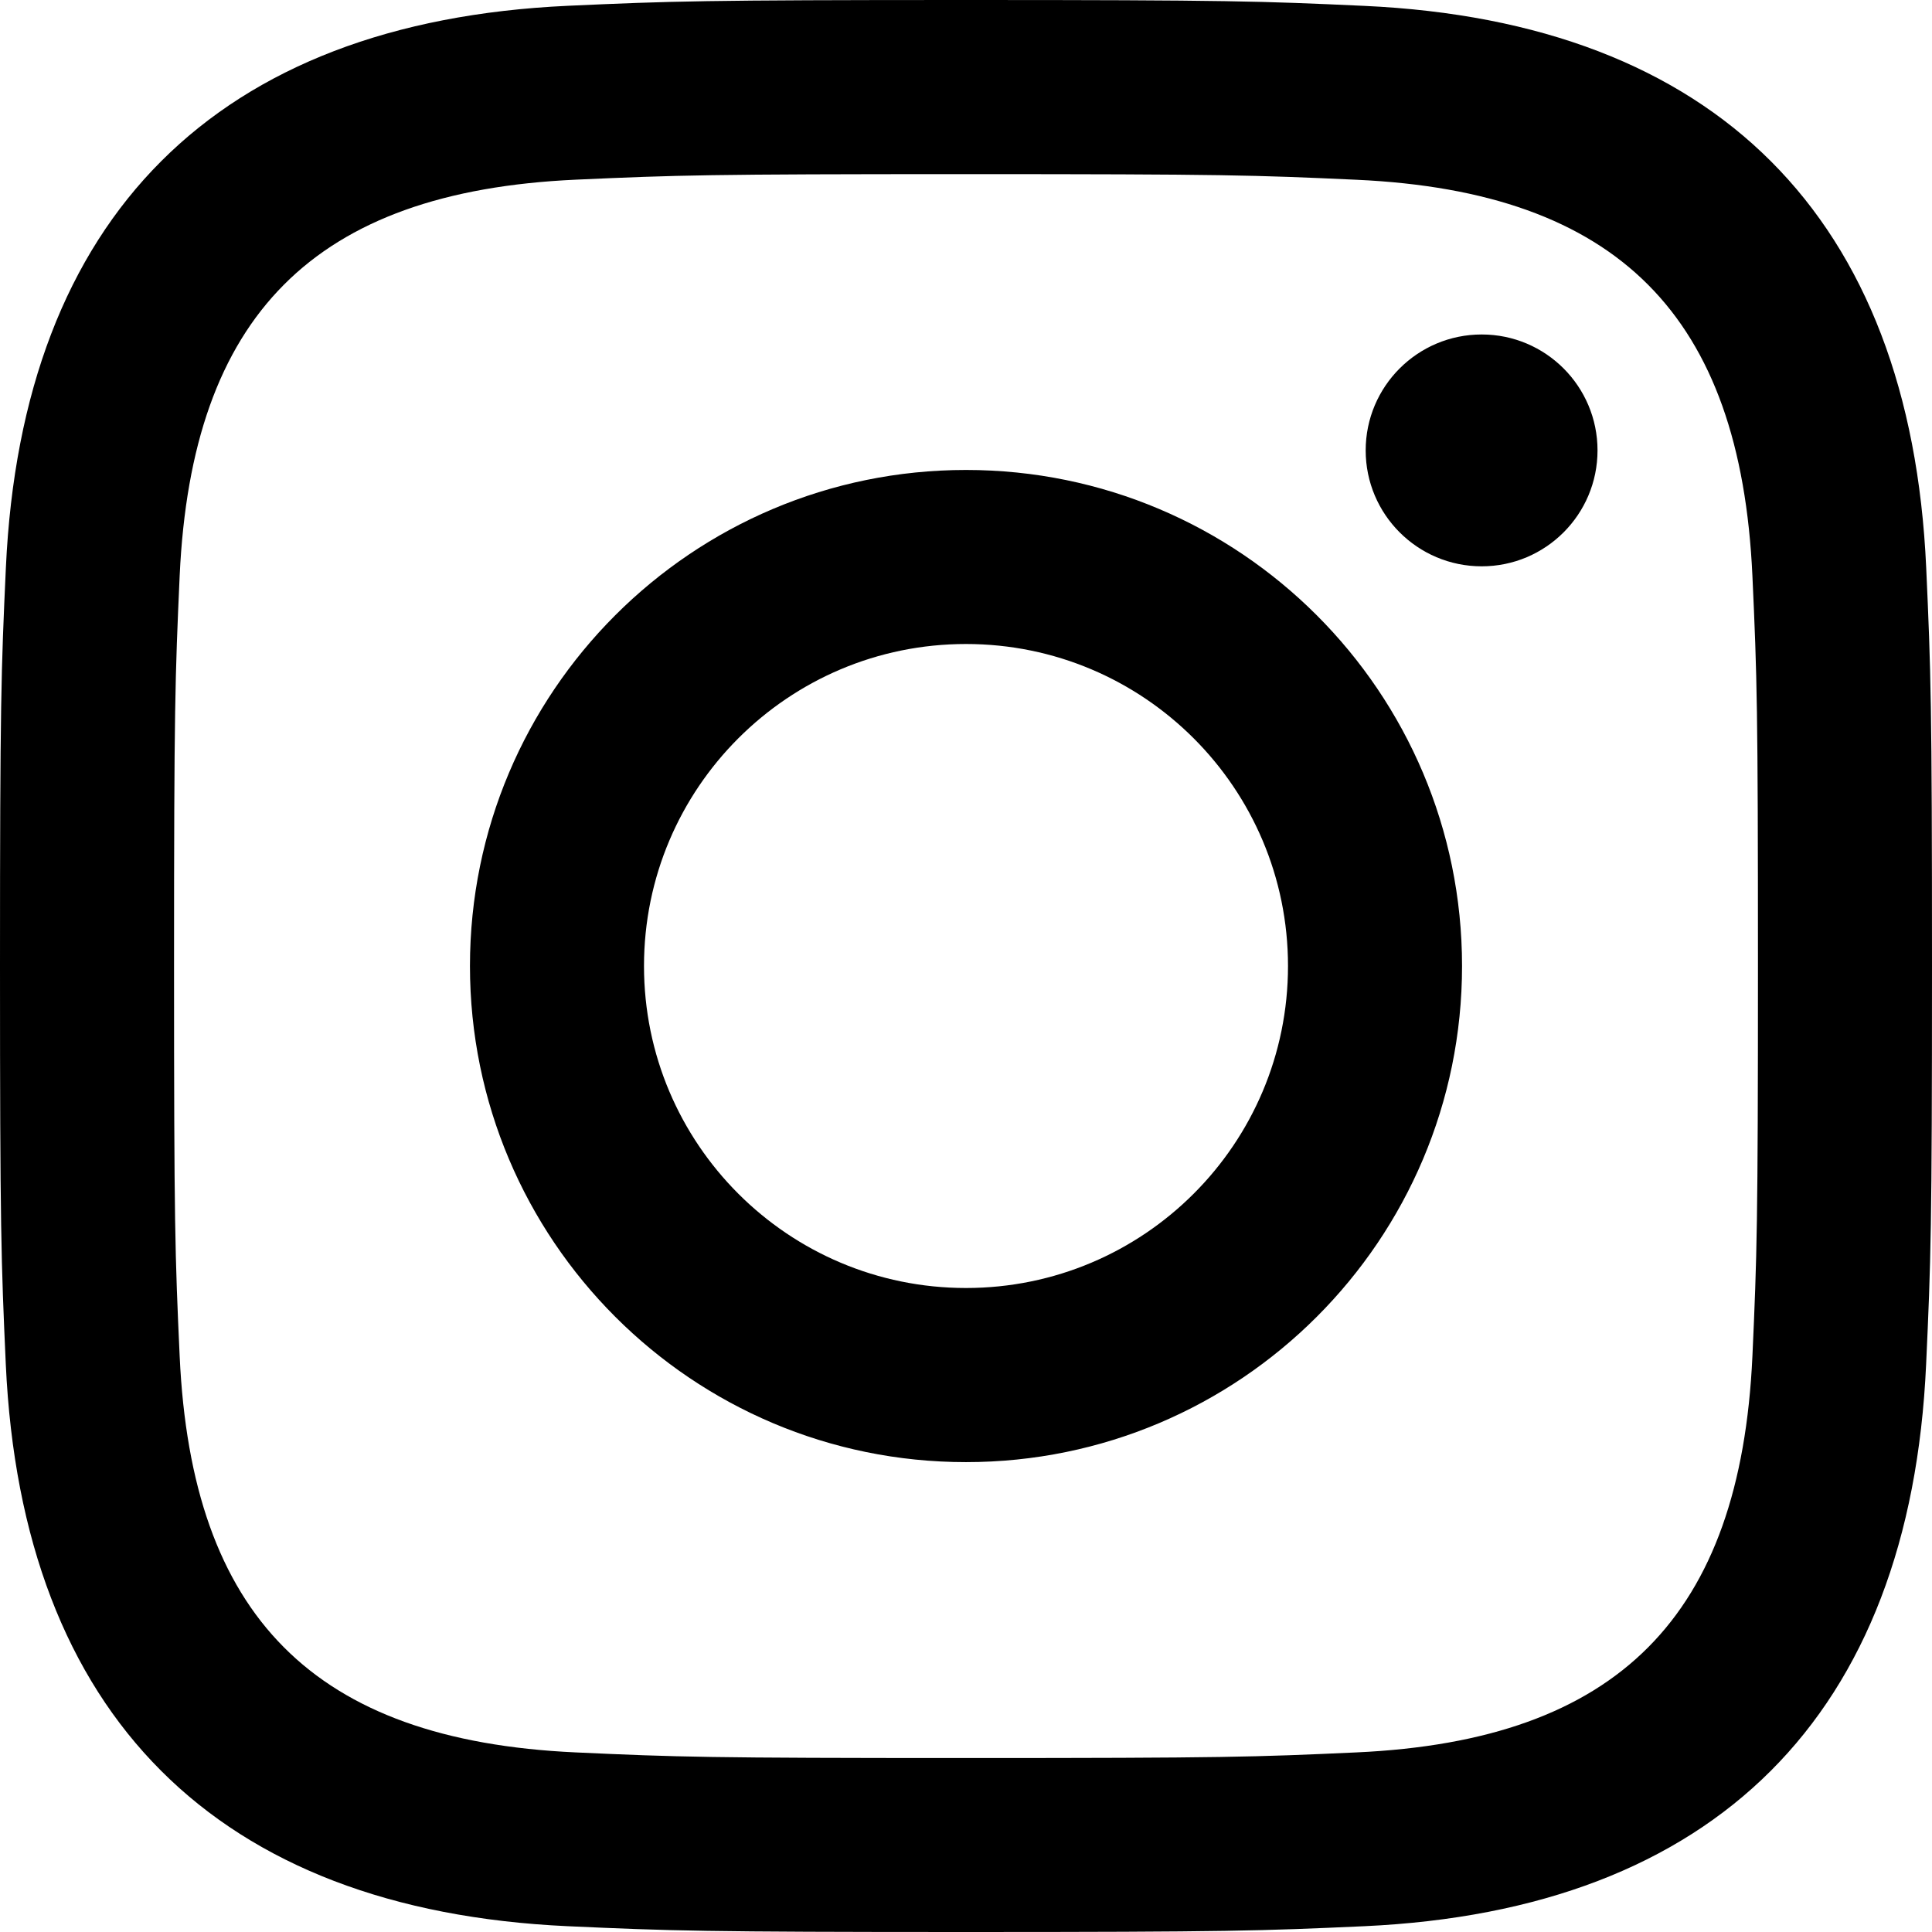
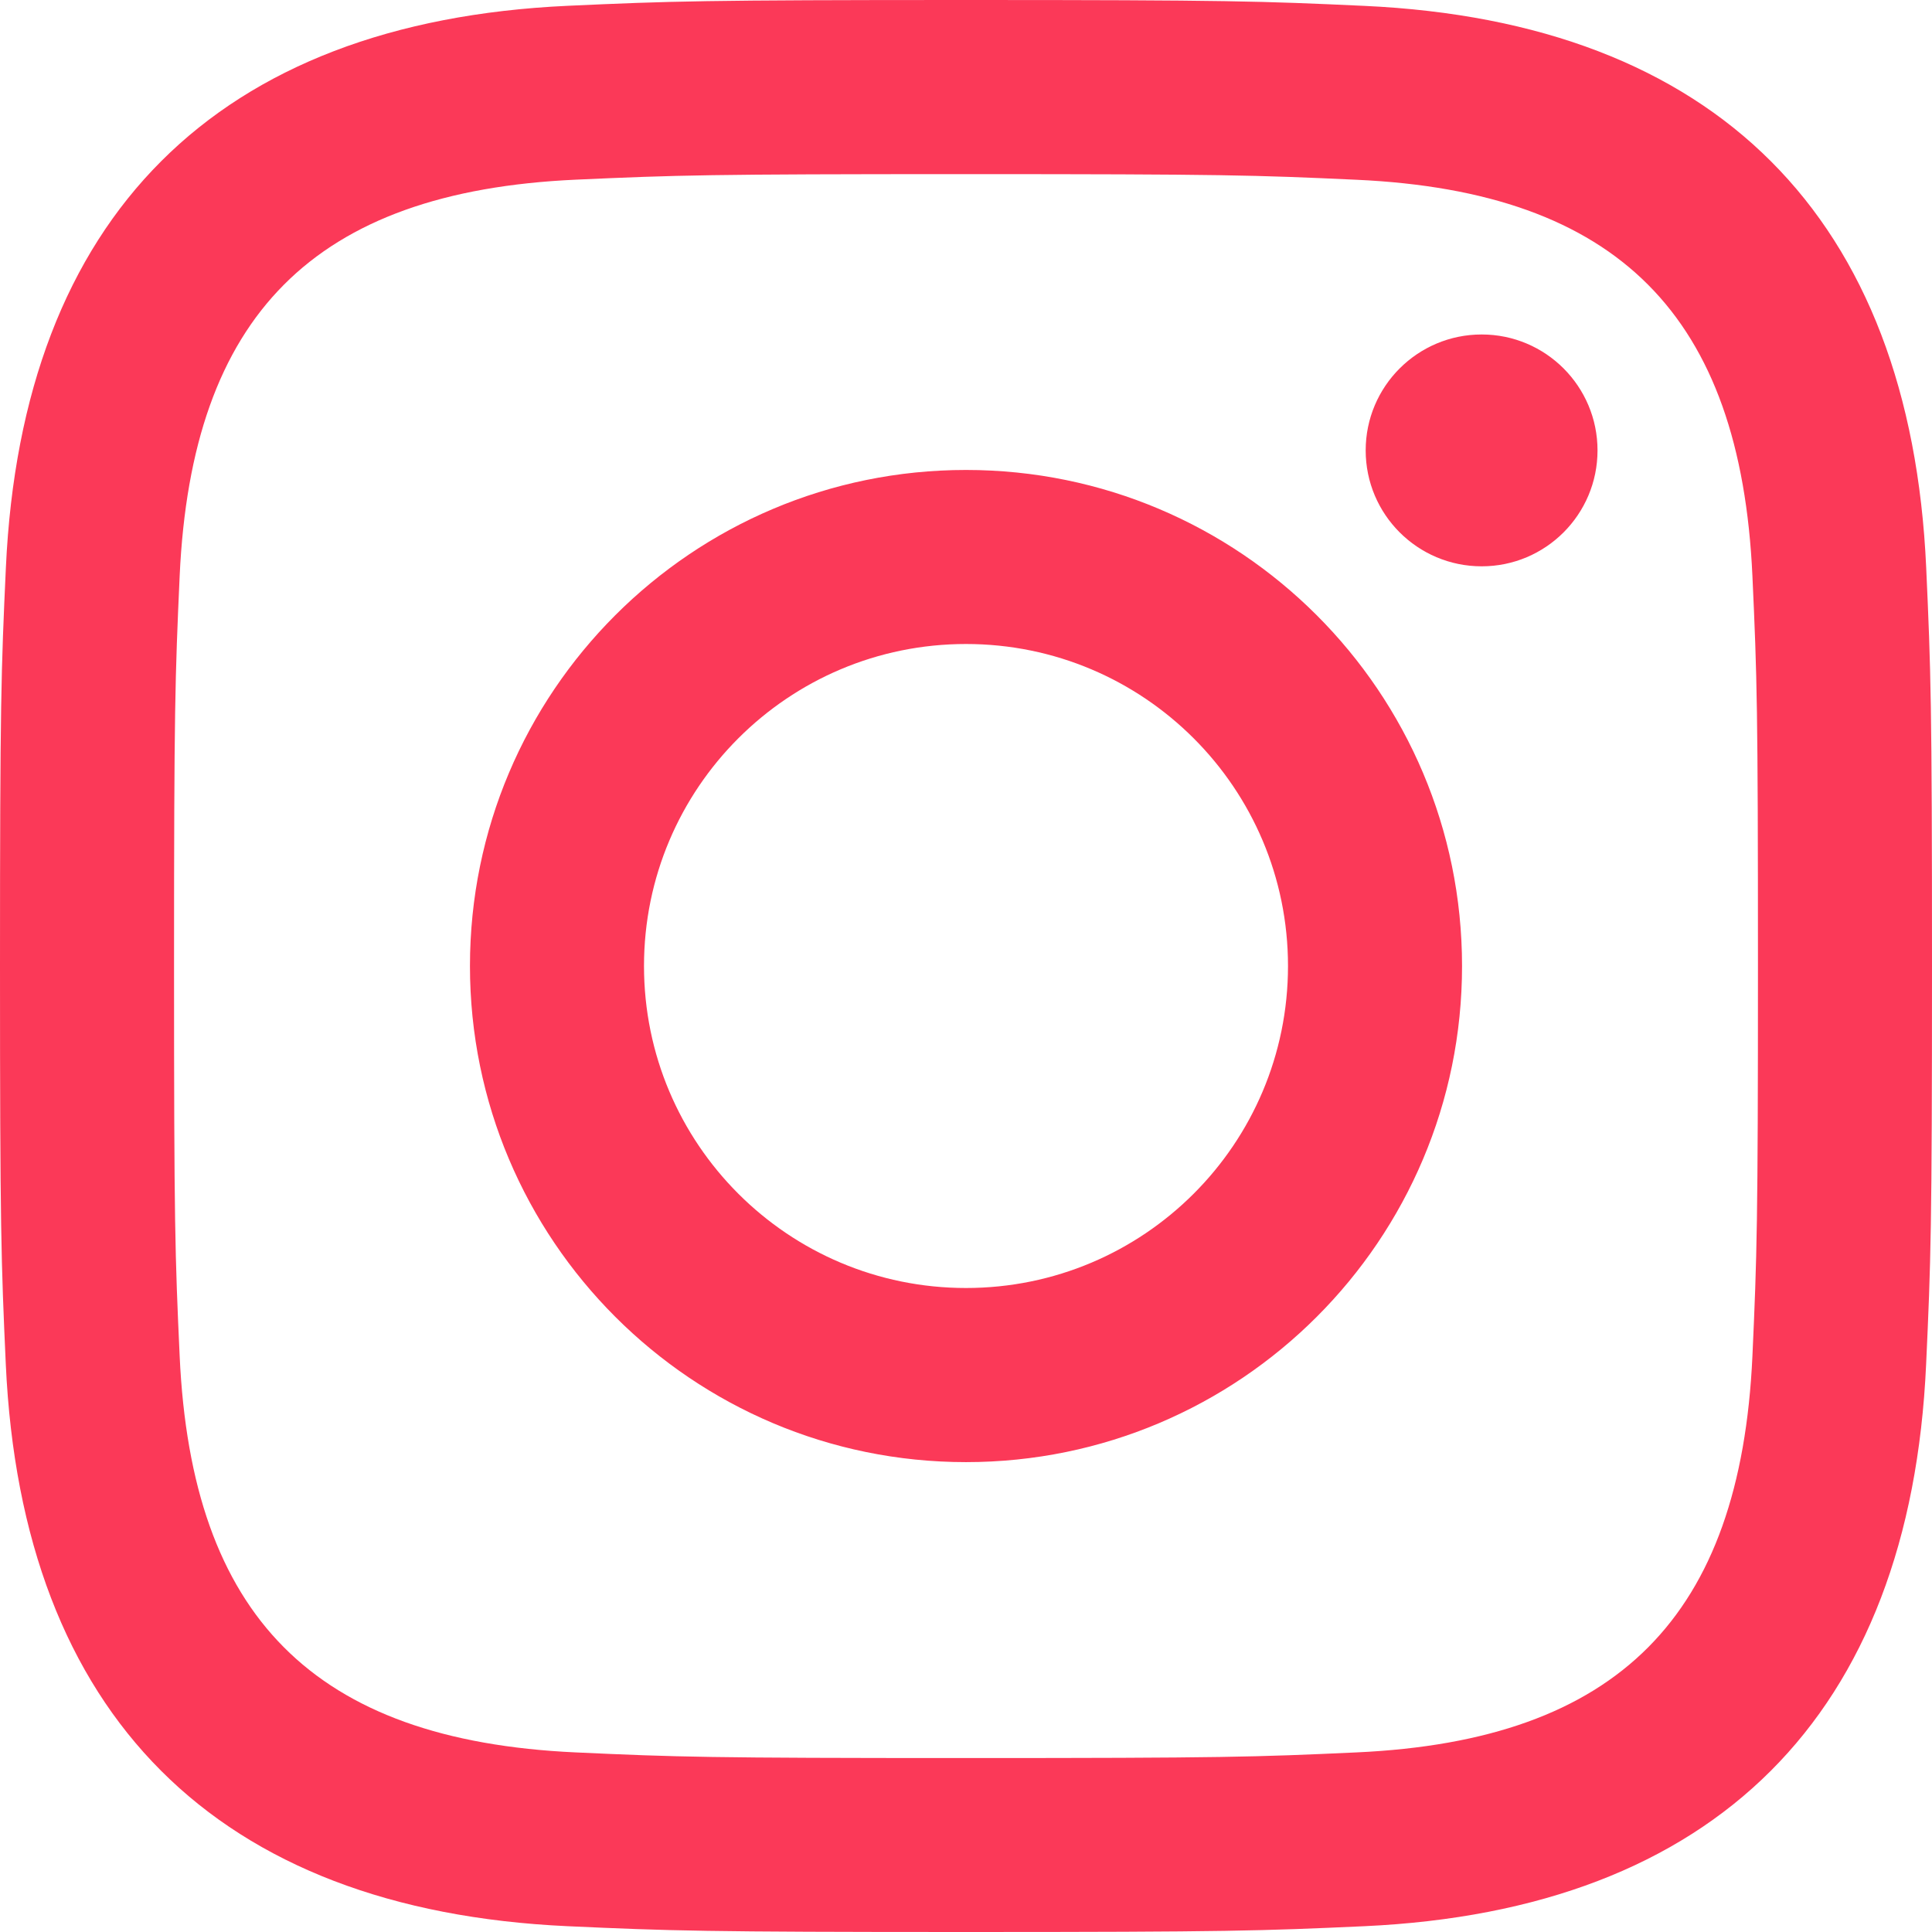
<svg xmlns="http://www.w3.org/2000/svg" width="24" height="24" viewBox="0 0 24 24">
-   <path d="M12 2.163c3.204 0 3.584.012 4.85.07 3.252.148 4.771 1.691 4.919 4.919.058 1.265.069 1.645.069 4.849 0 3.205-.012 3.584-.069 4.849-.149 3.225-1.664 4.771-4.919 4.919-1.266.058-1.644.07-4.85.07-3.204 0-3.584-.012-4.849-.07-3.26-.149-4.771-1.699-4.919-4.92-.058-1.265-.07-1.644-.07-4.849 0-3.204.013-3.583.07-4.849.149-3.227 1.664-4.771 4.919-4.919 1.266-.057 1.645-.069 4.849-.069zm0-2.163c-3.259 0-3.667.014-4.947.072-4.358.2-6.78 2.618-6.98 6.98-.059 1.281-.073 1.689-.073 4.948 0 3.259.014 3.668.072 4.948.2 4.358 2.618 6.78 6.98 6.98 1.281.058 1.689.072 4.948.072 3.259 0 3.668-.014 4.948-.072 4.354-.2 6.782-2.618 6.979-6.98.059-1.28.073-1.689.073-4.948 0-3.259-.014-3.667-.072-4.947-.196-4.354-2.617-6.78-6.979-6.98-1.281-.059-1.69-.073-4.949-.073zm0 5.838c-3.403 0-6.162 2.759-6.162 6.162s2.759 6.163 6.162 6.163 6.162-2.759 6.162-6.163c0-3.403-2.759-6.162-6.162-6.162zm0 10.162c-2.209 0-4-1.79-4-4 0-2.209 1.791-4 4-4s4 1.791 4 4c0 2.21-1.791 4-4 4zm6.406-11.845c-.796 0-1.441.645-1.441 1.44s.645 1.44 1.441 1.44c.795 0 1.439-.645 1.439-1.44s-.644-1.44-1.439-1.44z" />
+   <path d="M12 2.163c3.204 0 3.584.012 4.85.07 3.252.148 4.771 1.691 4.919 4.919.058 1.265.069 1.645.069 4.849 0 3.205-.012 3.584-.069 4.849-.149 3.225-1.664 4.771-4.919 4.919-1.266.058-1.644.07-4.85.07-3.204 0-3.584-.012-4.849-.07-3.26-.149-4.771-1.699-4.919-4.92-.058-1.265-.07-1.644-.07-4.849 0-3.204.013-3.583.07-4.849.149-3.227 1.664-4.771 4.919-4.919 1.266-.057 1.645-.069 4.849-.069zm0-2.163c-3.259 0-3.667.014-4.947.072-4.358.2-6.78 2.618-6.98 6.98-.059 1.281-.073 1.689-.073 4.948 0 3.259.014 3.668.072 4.948.2 4.358 2.618 6.78 6.98 6.98 1.281.058 1.689.072 4.948.072 3.259 0 3.668-.014 4.948-.072 4.354-.2 6.782-2.618 6.979-6.98.059-1.28.073-1.689.073-4.948 0-3.259-.014-3.667-.072-4.947-.196-4.354-2.617-6.78-6.979-6.98-1.281-.059-1.69-.073-4.949-.073zm0 5.838c-3.403 0-6.162 2.759-6.162 6.162s2.759 6.163 6.162 6.163 6.162-2.759 6.162-6.163c0-3.403-2.759-6.162-6.162-6.162zm0 10.162c-2.209 0-4-1.79-4-4 0-2.209 1.791-4 4-4s4 1.791 4 4c0 2.21-1.791 4-4 4zm6.406-11.845c-.796 0-1.441.645-1.441 1.44s.645 1.44 1.441 1.44c.795 0 1.439-.645 1.439-1.44s-.644-1.44-1.439-1.44z" fill="#FB3958" />
</svg>
